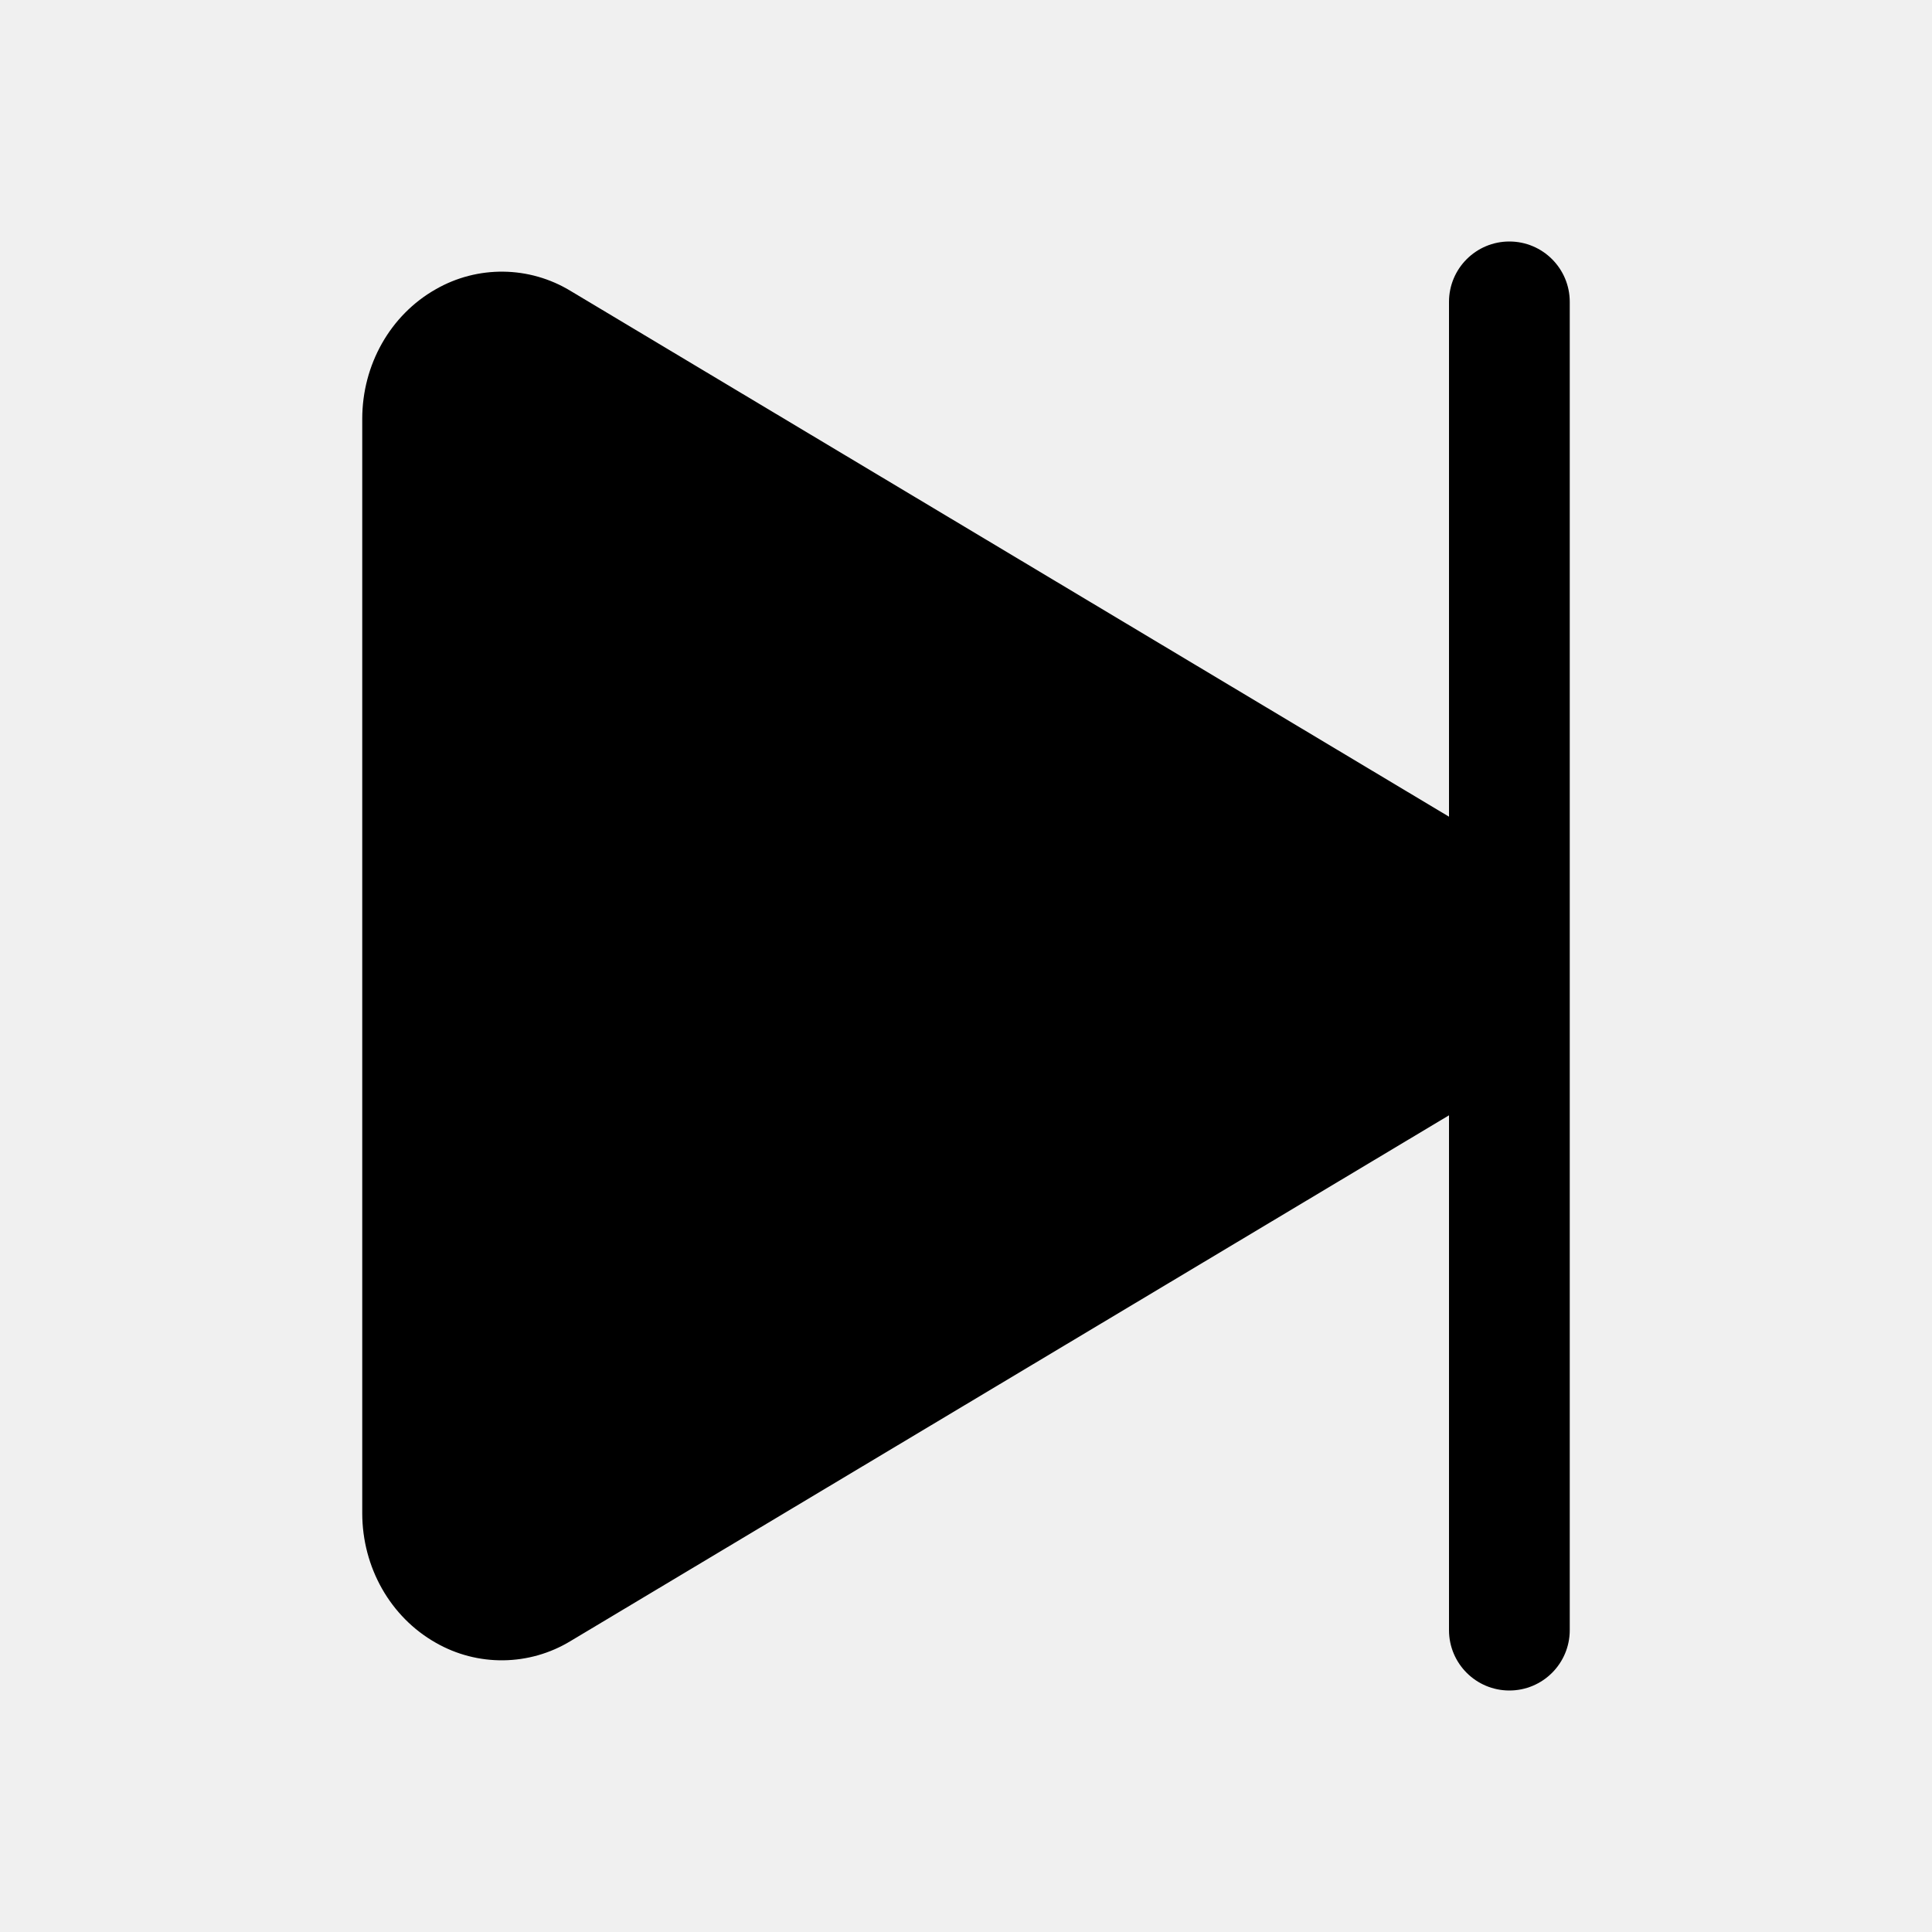
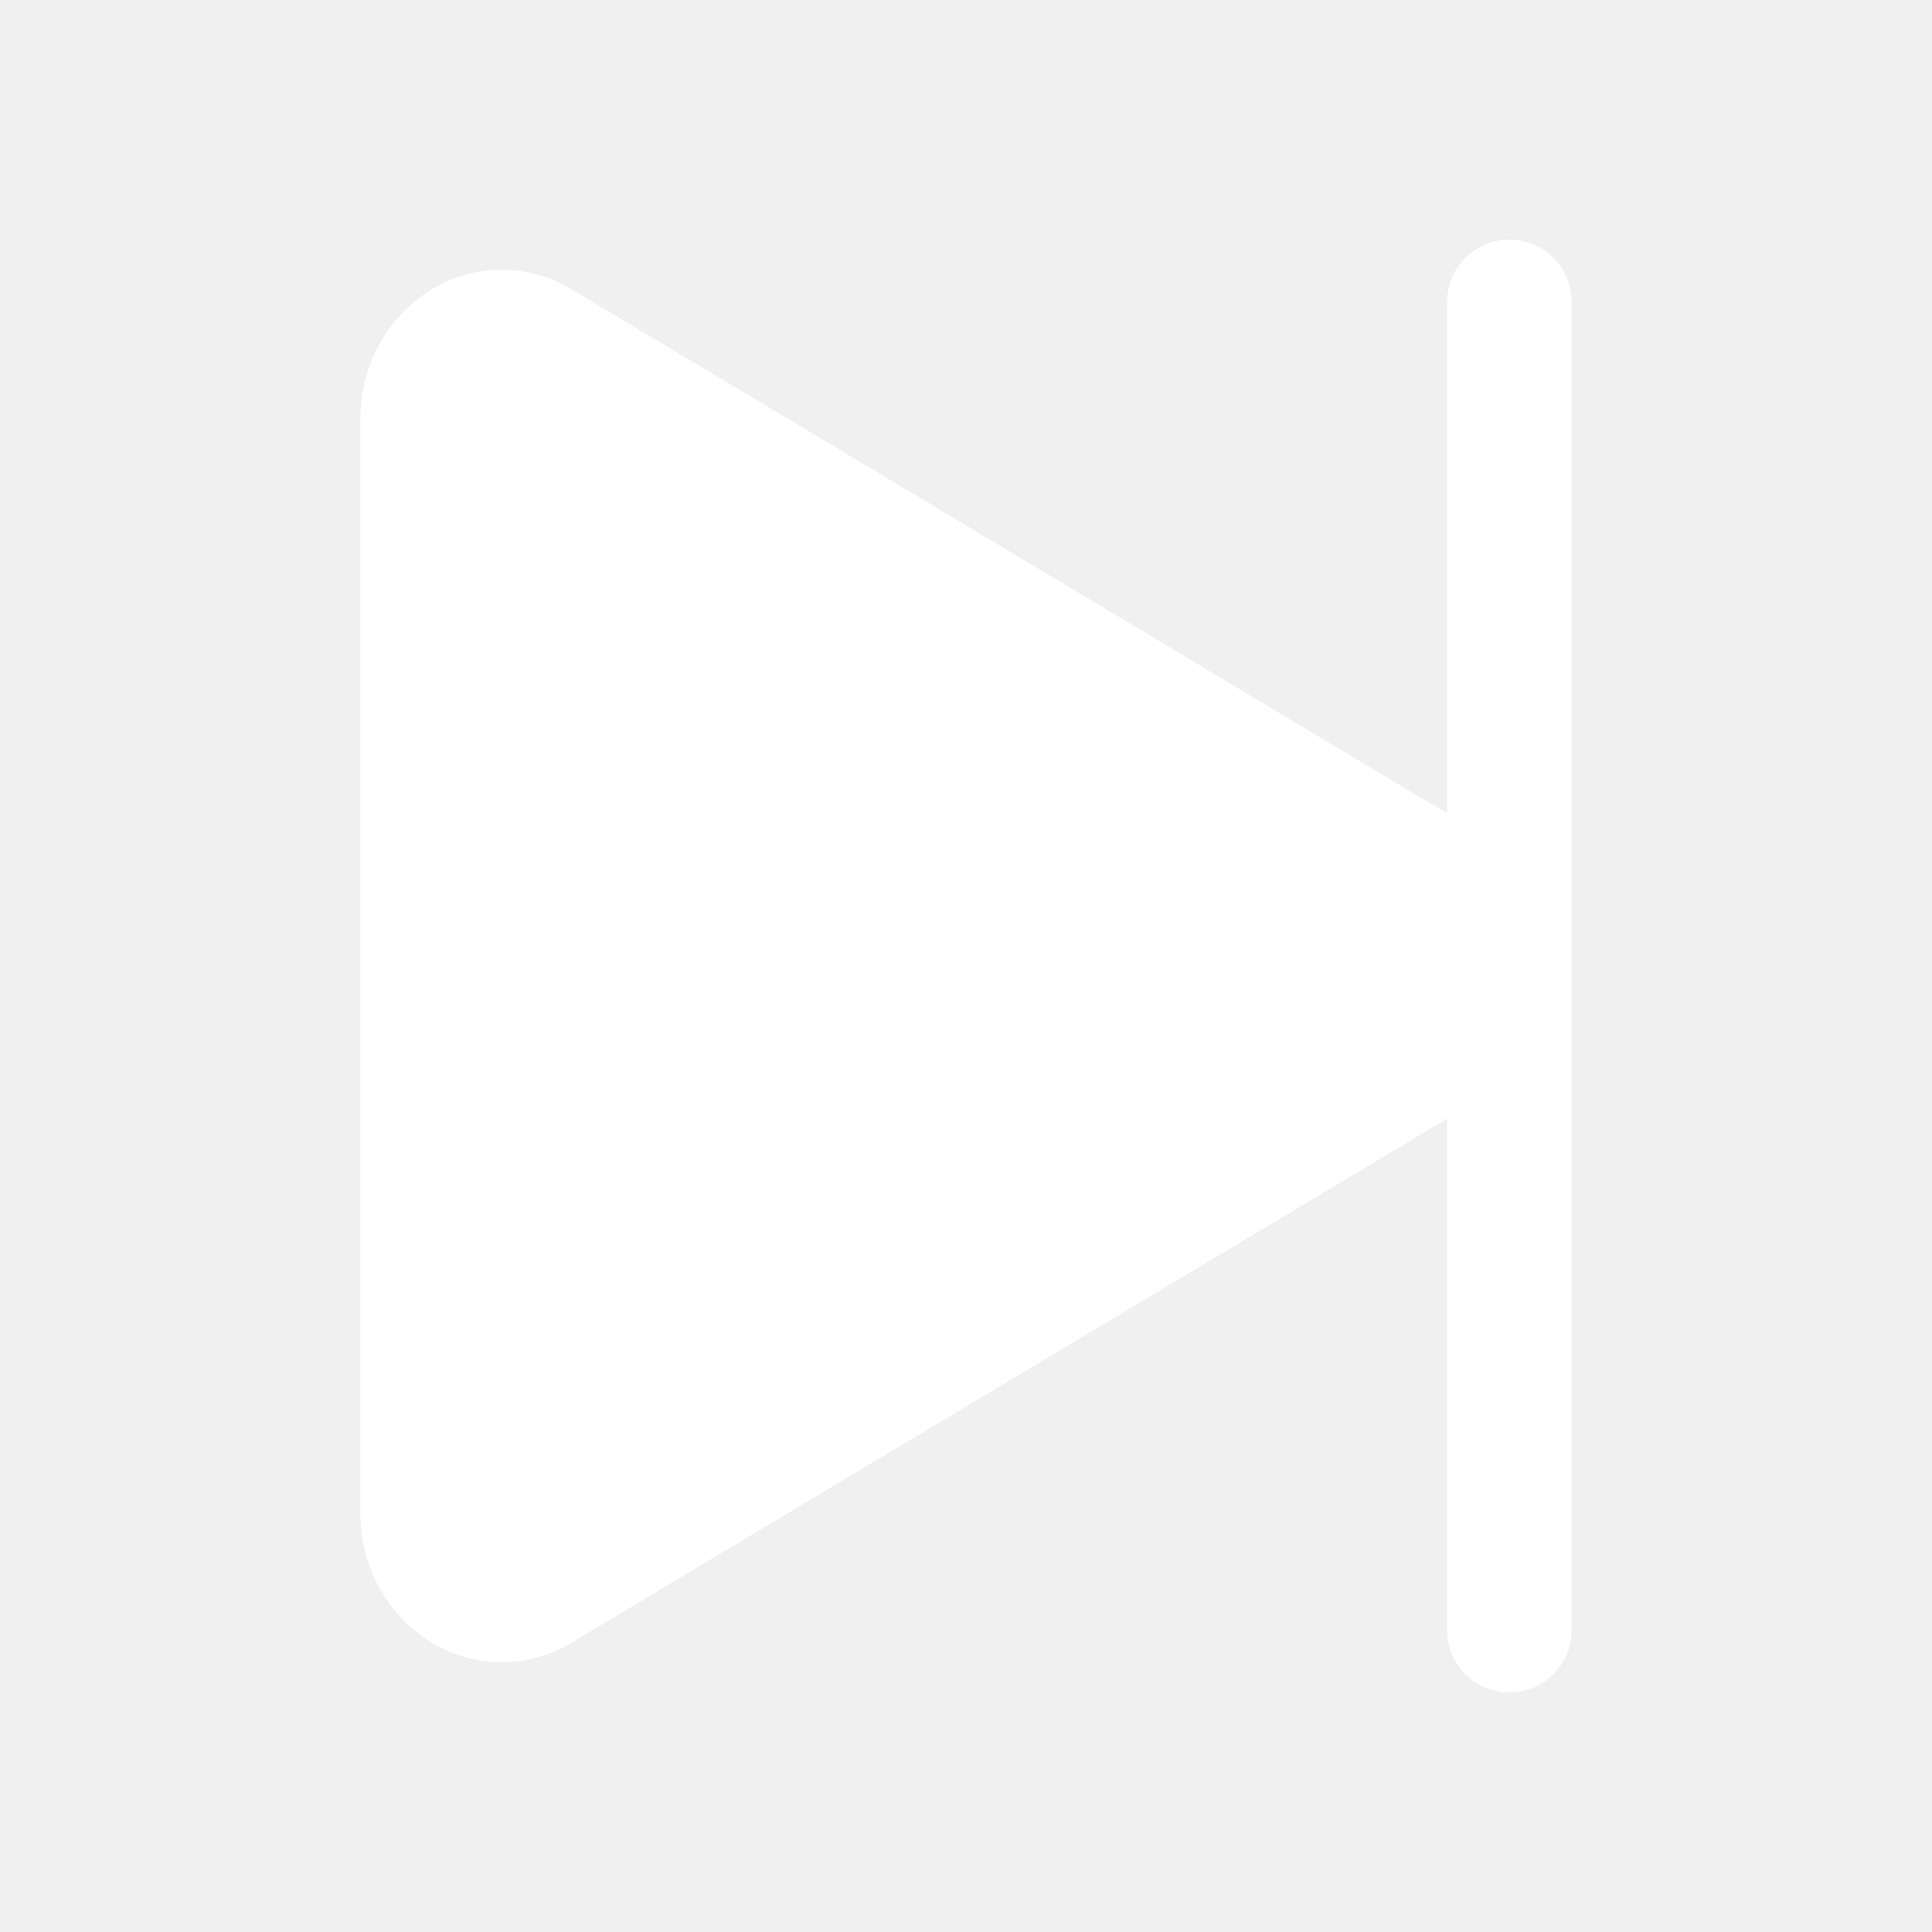
- <svg xmlns="http://www.w3.org/2000/svg" class="ionicon" viewBox="0 0 512 512">
+ <svg xmlns="http://www.w3.org/2000/svg" class="ionicon" viewBox="0 0 512 512" fill="#fff" stroke="#fff">
  <path d="M400 64a16 16 0 00-16 16v136.43L151.23 77.11a35.13 35.13 0 00-35.77-.44C103.46 83.47 96 96.63 96 111v290c0 14.37 7.46 27.53 19.46 34.33a35.14 35.14 0 0035.77-.45L384 295.57V432a16 16 0 0032 0V80a16 16 0 00-16-16z" />
</svg>
